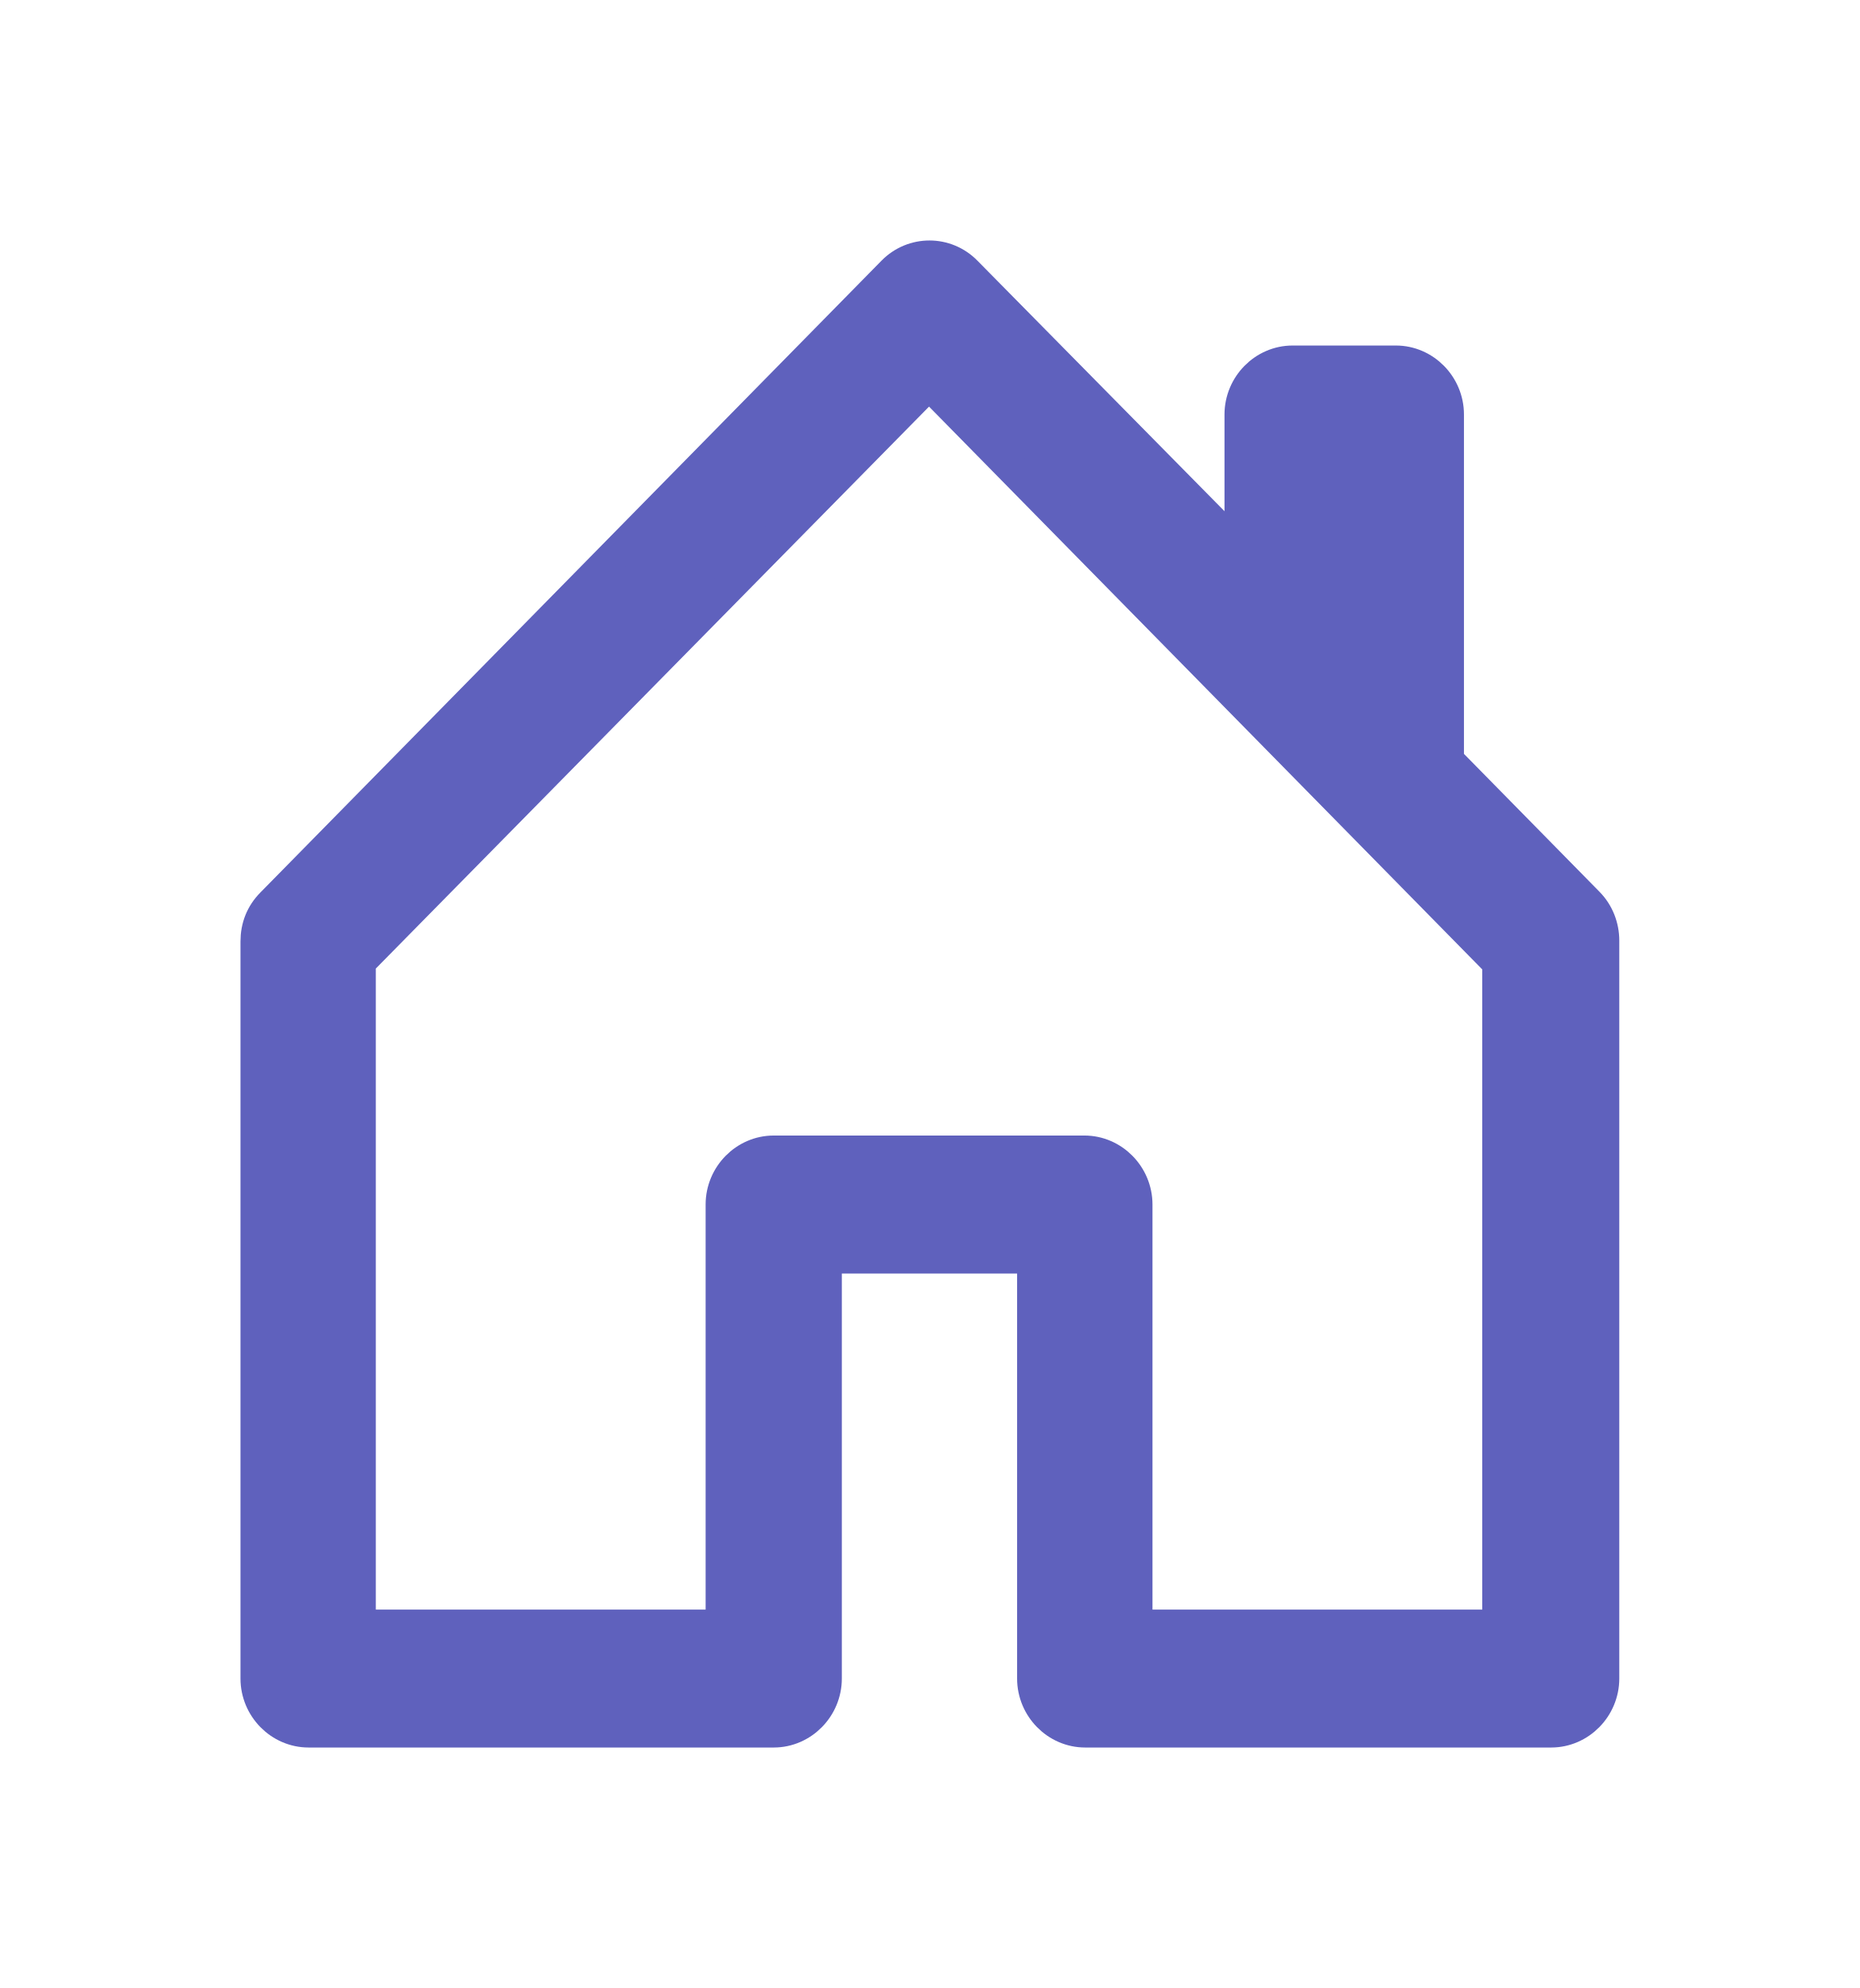
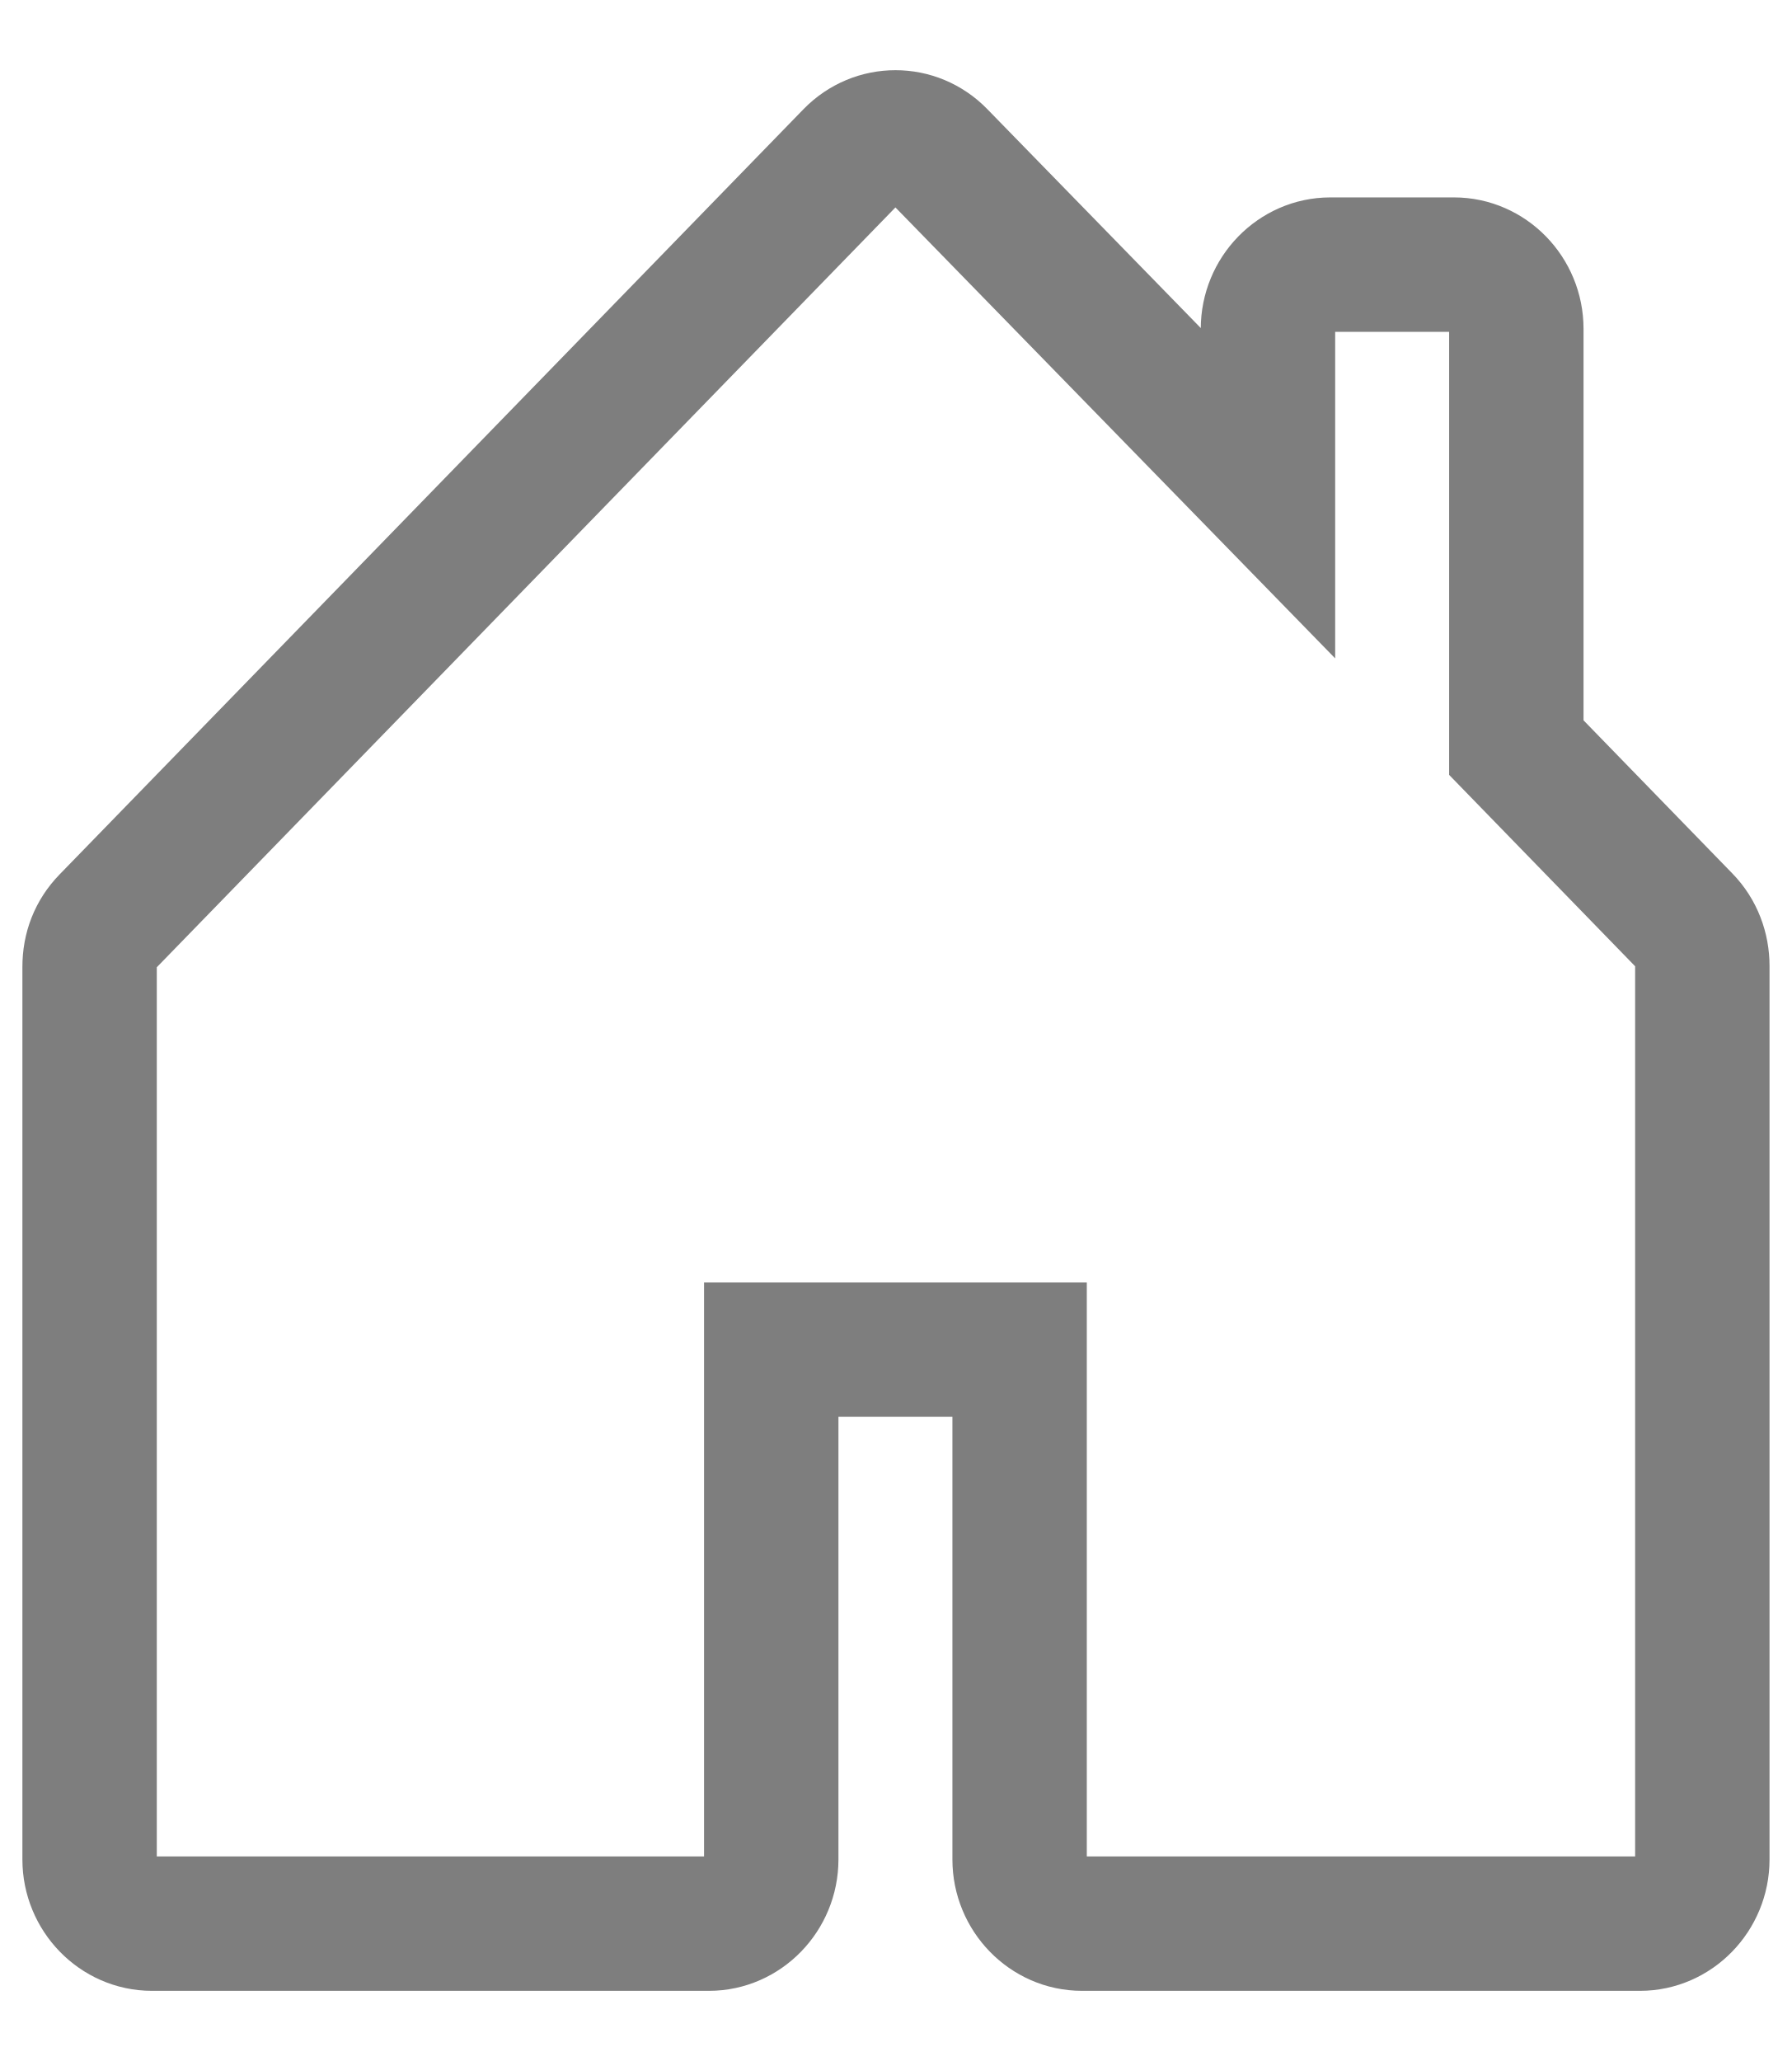
- <svg xmlns="http://www.w3.org/2000/svg" width="29" height="31" viewBox="0 0 29 31" fill="none">
-   <path d="M15.063 4.24C14.749 3.92 14.238 3.92 13.924 4.24L4.236 14.095C4.079 14.255 4 14.454 4 14.681V26.174C4 26.627 4.367 27 4.812 27H12.065C12.51 27 12.877 26.627 12.877 26.174V19.609H16.11V26.174C16.11 26.627 16.477 27 16.922 27H24.188C24.633 27 25 26.627 25 26.174V14.668C25 14.454 24.921 14.242 24.764 14.082L22.578 11.858V6.464C22.578 6.011 22.211 5.638 21.766 5.638H20.156C19.711 5.638 19.344 6.011 19.344 6.464V8.581L15.063 4.24ZM5.61 25.335V15.001L14.487 5.984L23.363 15.014V25.349H17.721V18.783C17.721 18.33 17.354 17.957 16.909 17.957H12.065C11.62 17.957 11.253 18.33 11.253 18.783V25.349H5.61V25.335Z" fill="#5F61BD" stroke="#5F61BD" stroke-width="0.5" stroke-linecap="round" />
+ <svg xmlns="http://www.w3.org/2000/svg" width="20" height="23" viewBox="0 0 20 23" fill="none">
+   <path d="M10.482 1.741C10.213 1.464 9.776 1.464 9.506 1.741L1.202 10.282C1.067 10.421 1 10.594 1 10.79V20.751C1 21.144 1.314 21.467 1.696 21.467H7.913C8.294 21.467 8.608 21.144 8.608 20.751V15.061H11.38V20.751C11.38 21.144 11.694 21.467 12.076 21.467H18.304C18.686 21.467 19 21.144 19 20.751V10.779C19 10.594 18.933 10.409 18.798 10.271L16.924 8.343V3.669C16.924 3.276 16.61 2.953 16.228 2.953H14.848C14.466 2.953 14.152 3.276 14.152 3.669V5.504L10.482 1.741Z" stroke="#7E7E7E" stroke-width="1.5" stroke-linecap="round" />
</svg>
